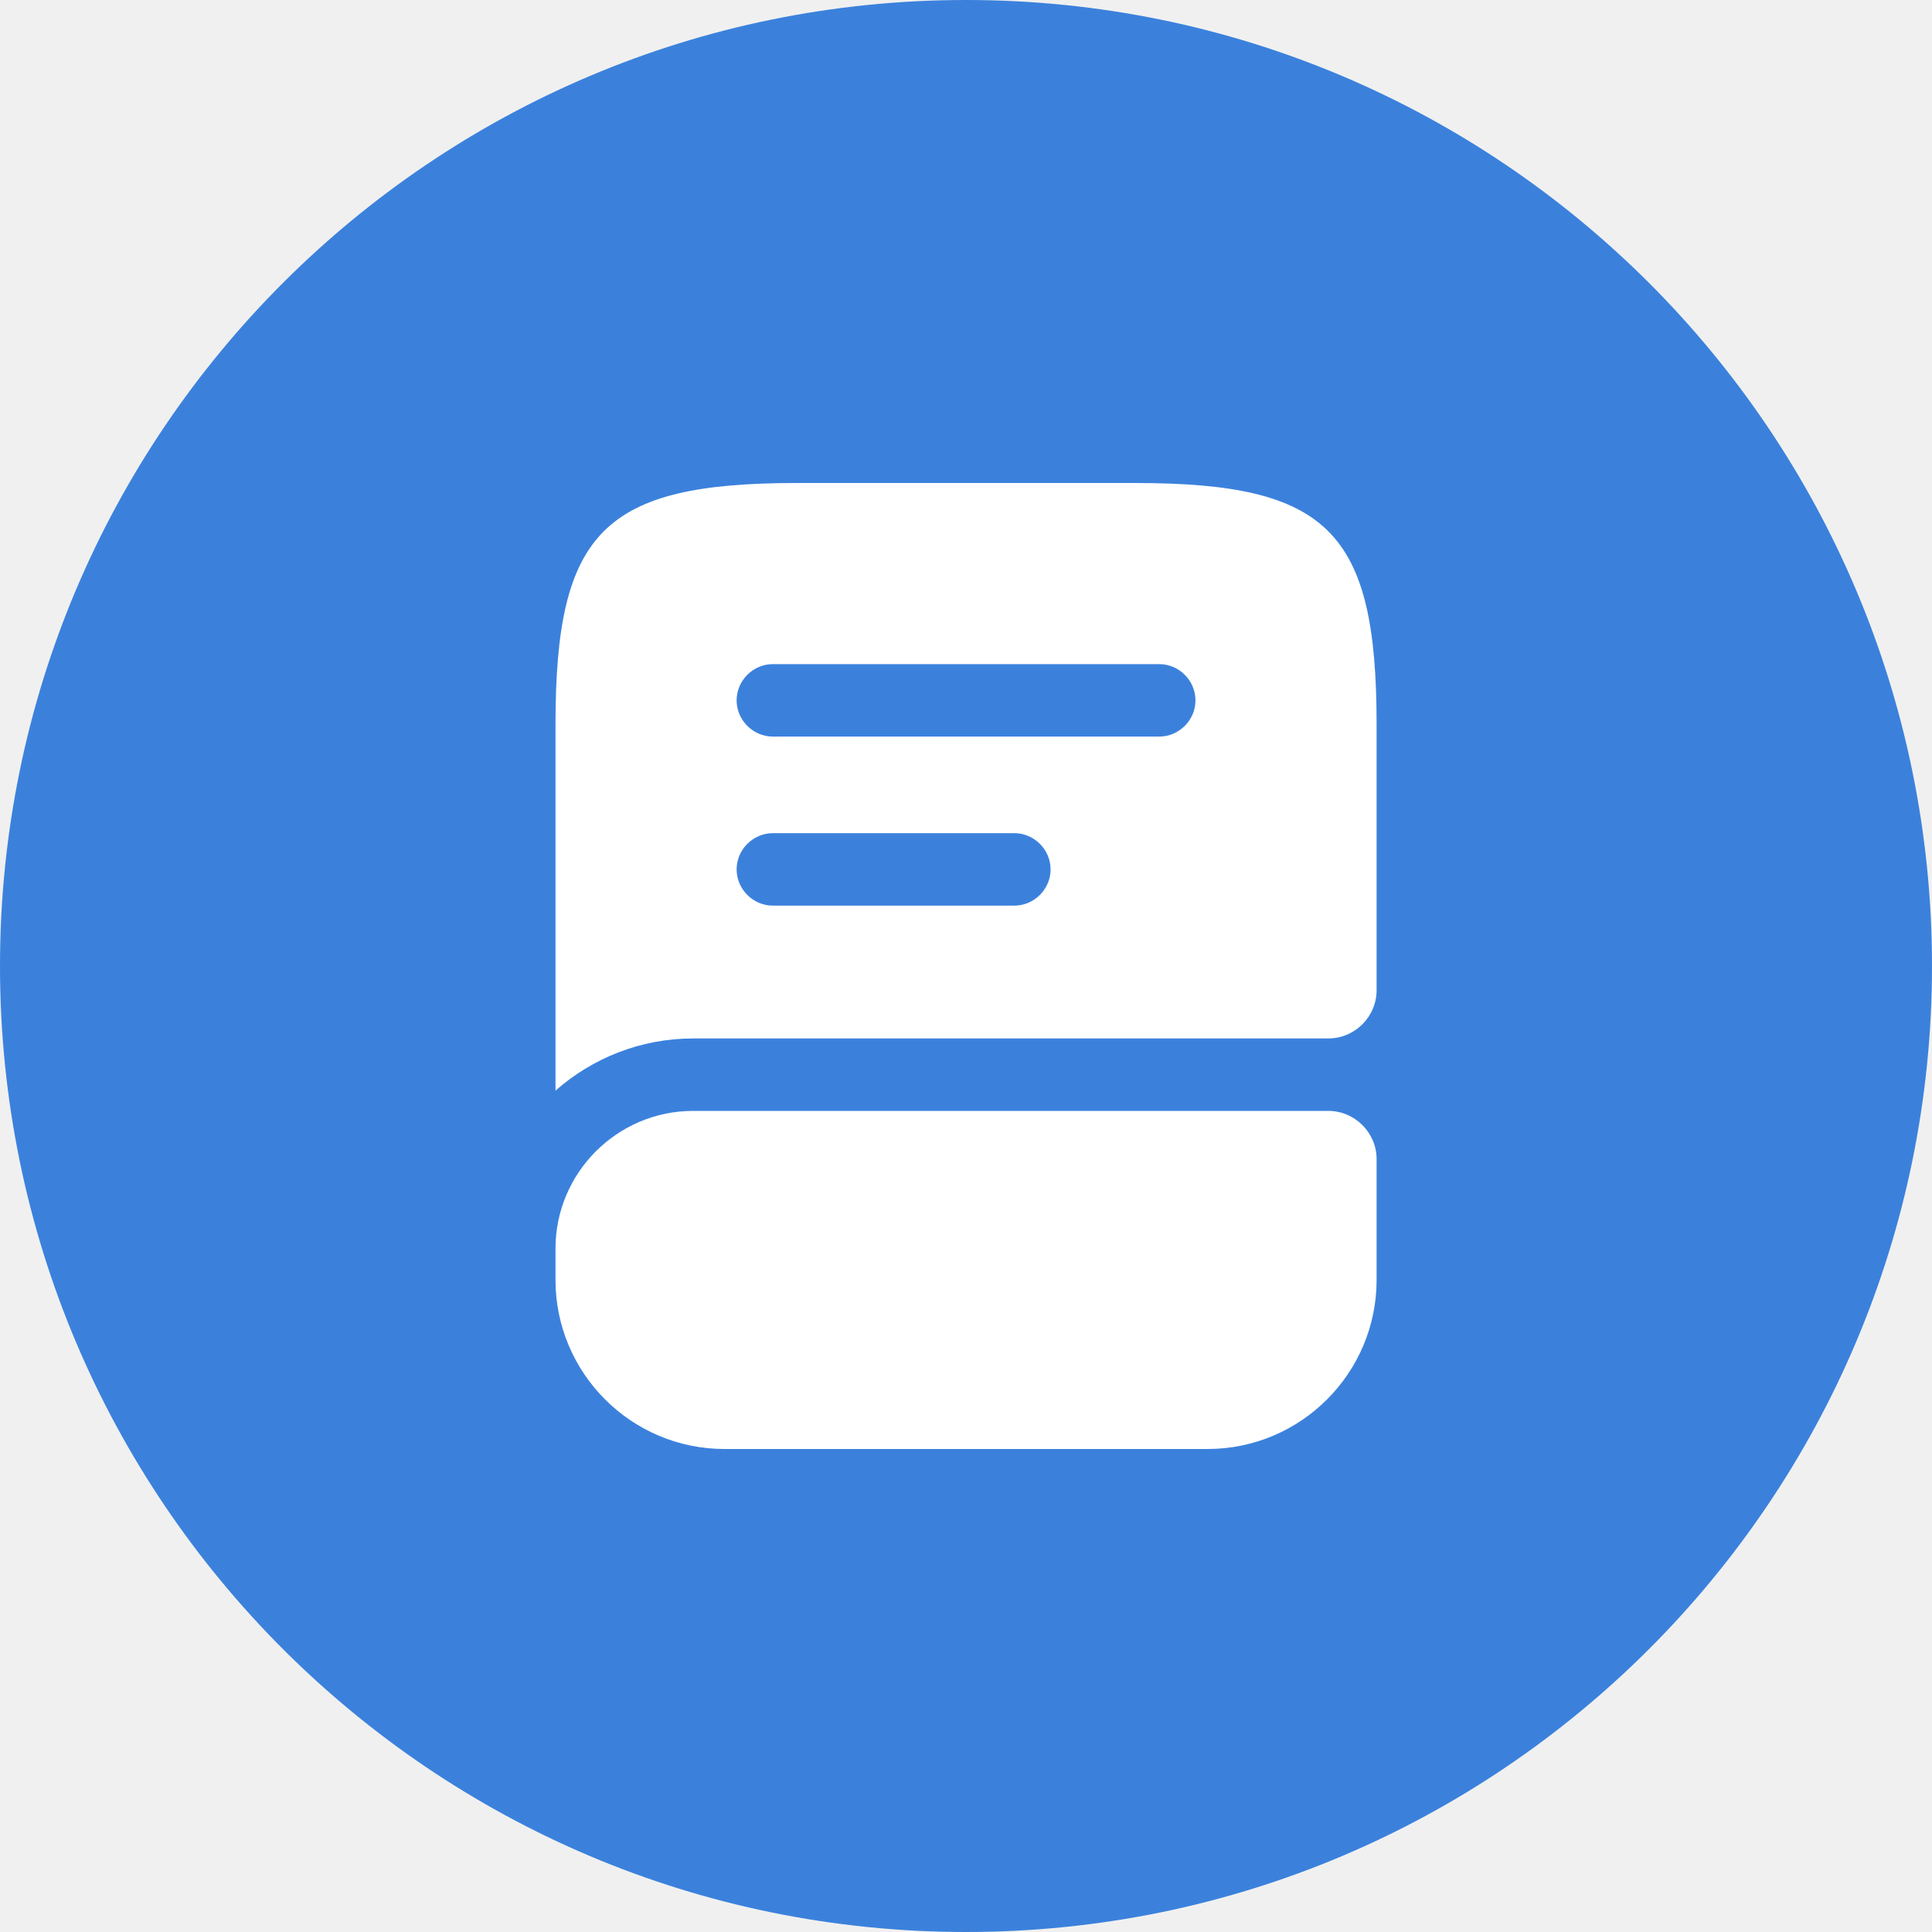
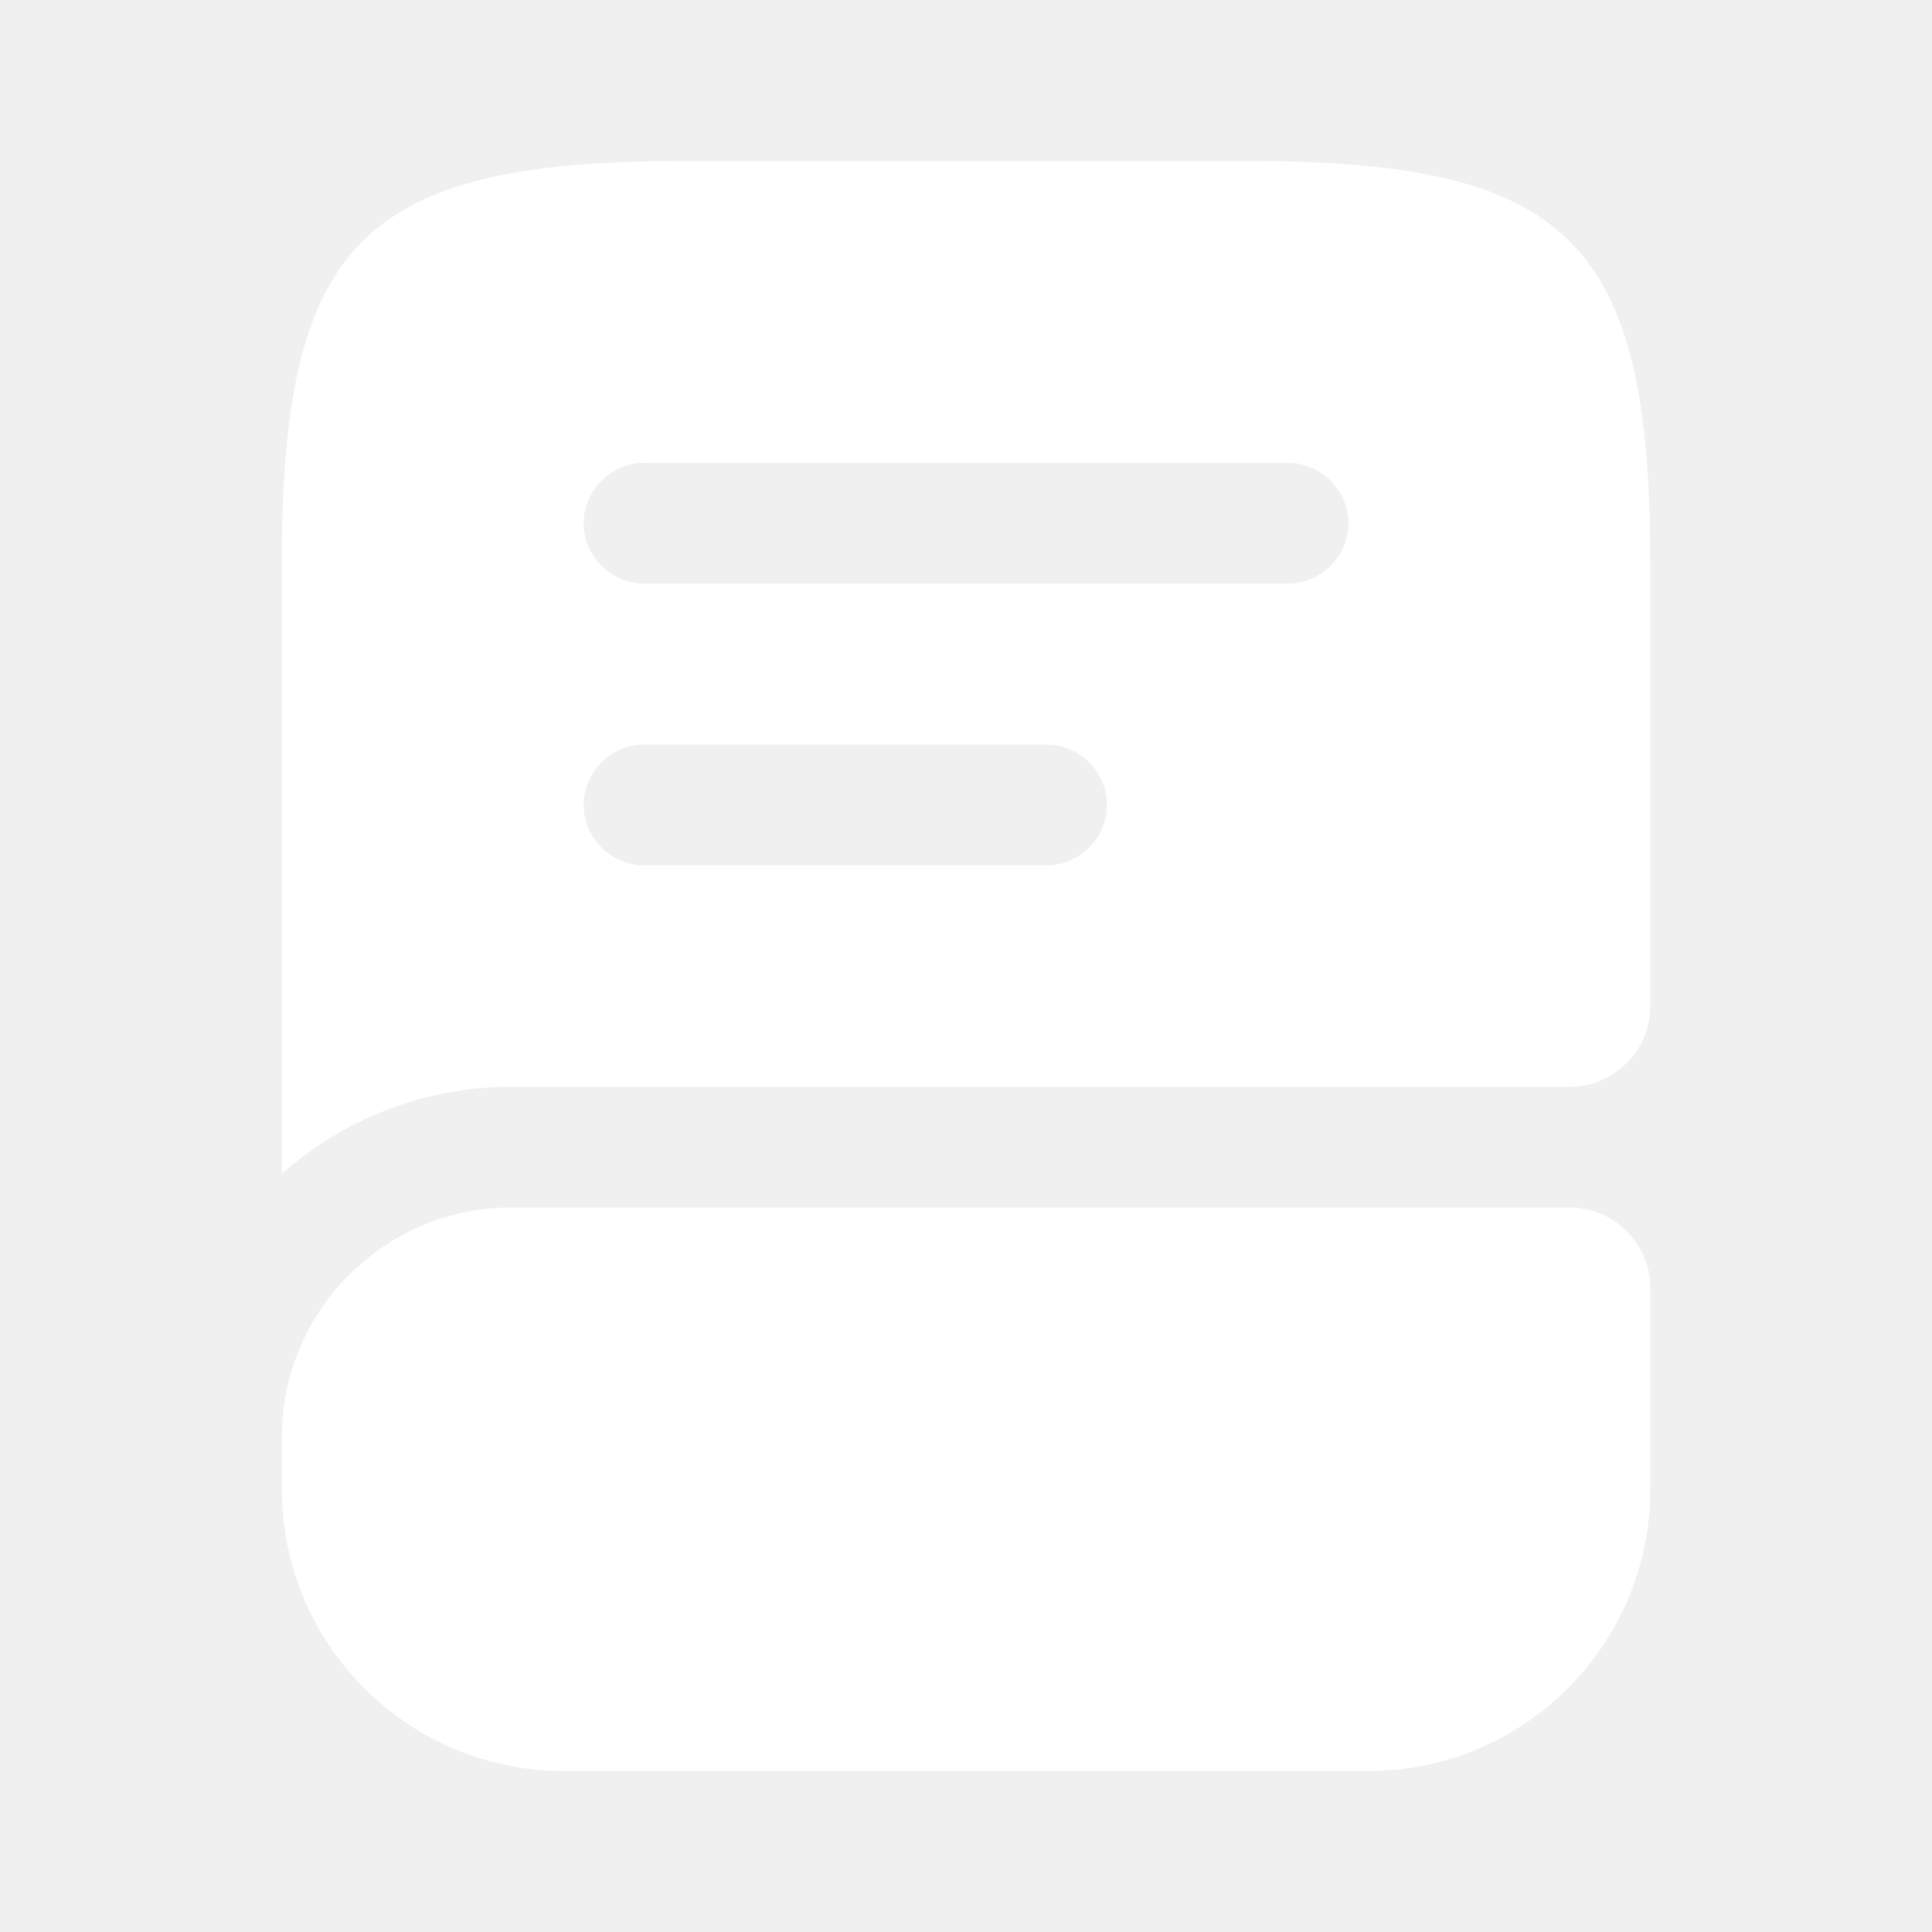
- <svg xmlns="http://www.w3.org/2000/svg" width="40" height="40" viewBox="0 0 40 40" fill="none">
-   <circle cx="20" cy="20" r="20" fill="#3B81DC" />
-   <path d="M28.501 24V26.5C28.501 28.43 26.931 30 25.001 30H15.001C13.071 30 11.501 28.43 11.501 26.5V25.85C11.501 24.28 12.781 23 14.351 23H27.501C28.051 23 28.501 23.45 28.501 24Z" fill="white" />
-   <path d="M23.501 10H16.501C12.501 10 11.501 11 11.501 15V22.58C12.261 21.91 13.261 21.5 14.351 21.5H27.501C28.051 21.5 28.501 21.05 28.501 20.5V15C28.501 11 27.501 10 23.501 10ZM21.001 18.75H16.001C15.591 18.75 15.251 18.41 15.251 18C15.251 17.59 15.591 17.25 16.001 17.25H21.001C21.411 17.25 21.751 17.59 21.751 18C21.751 18.41 21.411 18.75 21.001 18.75ZM24.001 15.25H16.001C15.591 15.25 15.251 14.91 15.251 14.5C15.251 14.09 15.591 13.75 16.001 13.75H24.001C24.411 13.75 24.751 14.09 24.751 14.5C24.751 14.91 24.411 15.25 24.001 15.25Z" fill="white" />
+ <svg xmlns="http://www.w3.org/2000/svg" width="24" height="24" viewBox="0 0 24 24" fill="none">
+   <path d="M20.501 16V18.5C20.501 20.43 18.931 22 17.001 22H7.001C5.071 22 3.501 20.43 3.501 18.5V17.85C3.501 16.28 4.781 15 6.351 15H19.501C20.051 15 20.501 15.45 20.501 16Z" fill="white" />
+   <path d="M15.501 2H8.501C4.501 2 3.501 3 3.501 7V14.58C4.261 13.91 5.261 13.5 6.351 13.5H19.501C20.051 13.5 20.501 13.05 20.501 12.5V7C20.501 3 19.501 2 15.501 2ZM13.001 10.75H8.001C7.591 10.75 7.251 10.41 7.251 10C7.251 9.59 7.591 9.25 8.001 9.25H13.001C13.411 9.25 13.751 9.59 13.751 10C13.751 10.41 13.411 10.75 13.001 10.75ZM16.001 7.25H8.001C7.591 7.25 7.251 6.91 7.251 6.5C7.251 6.09 7.591 5.75 8.001 5.75H16.001C16.411 5.75 16.751 6.09 16.751 6.5C16.751 6.91 16.411 7.25 16.001 7.25Z" fill="white" />
</svg>
